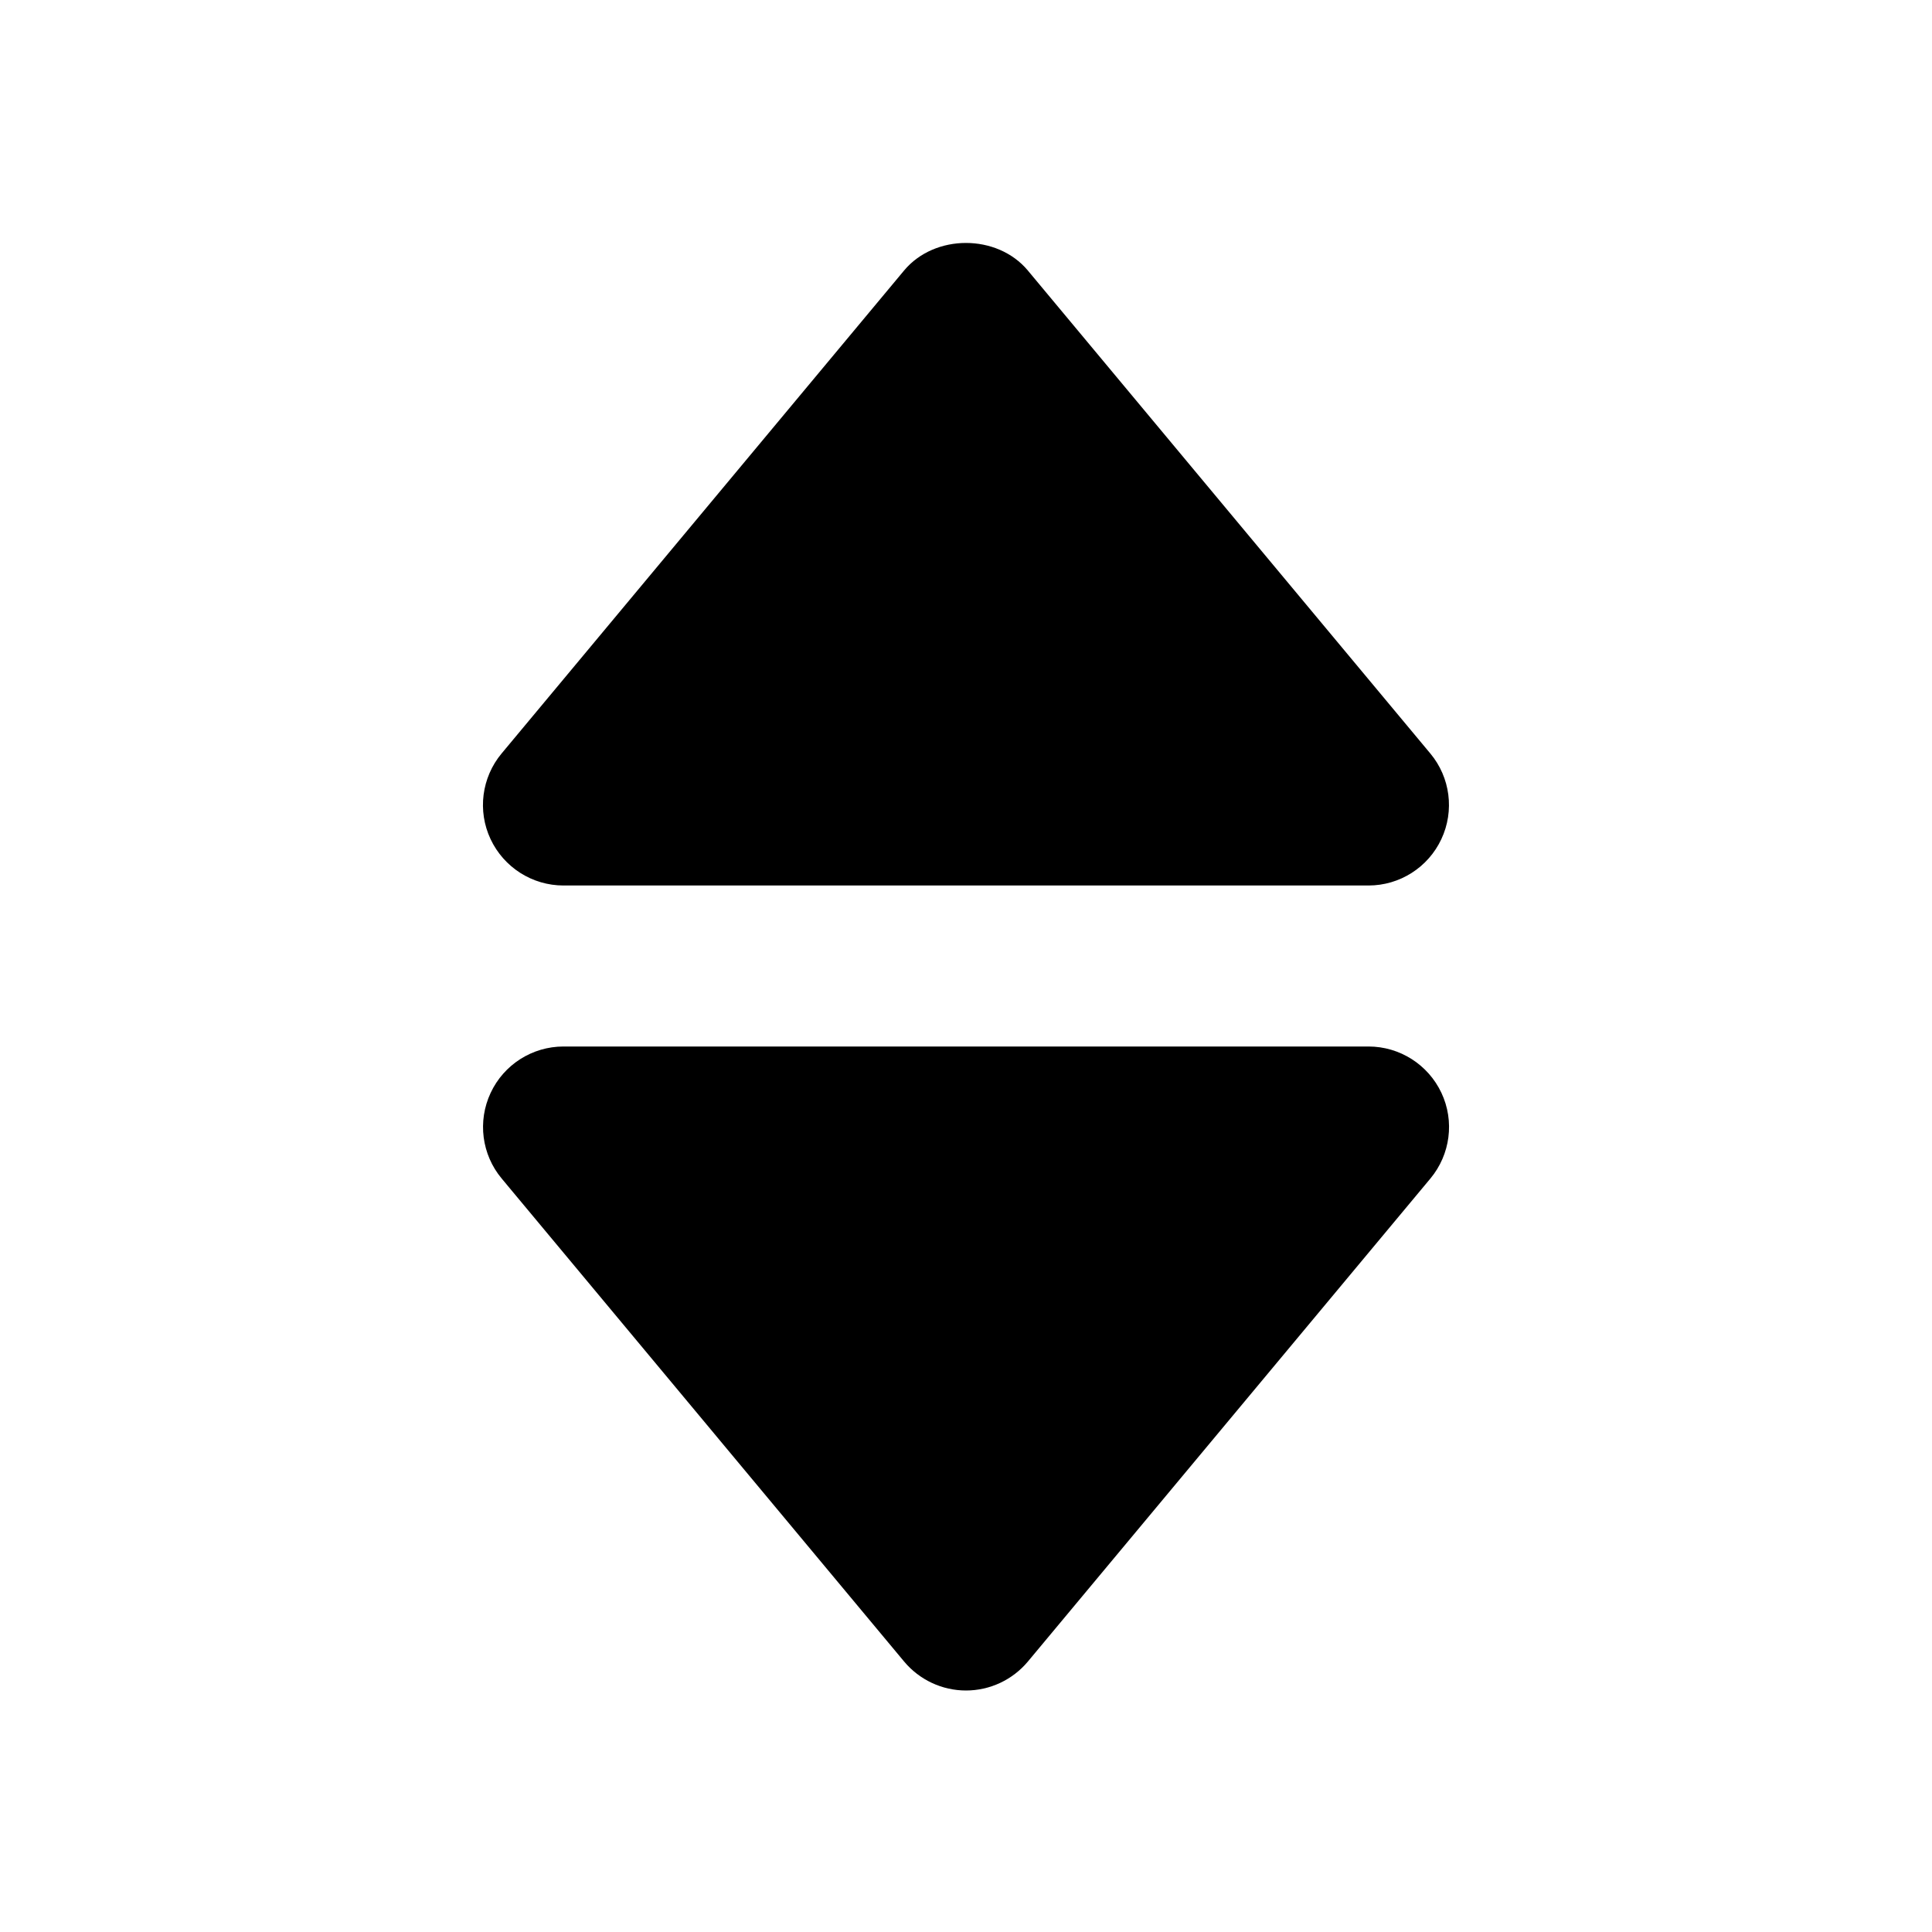
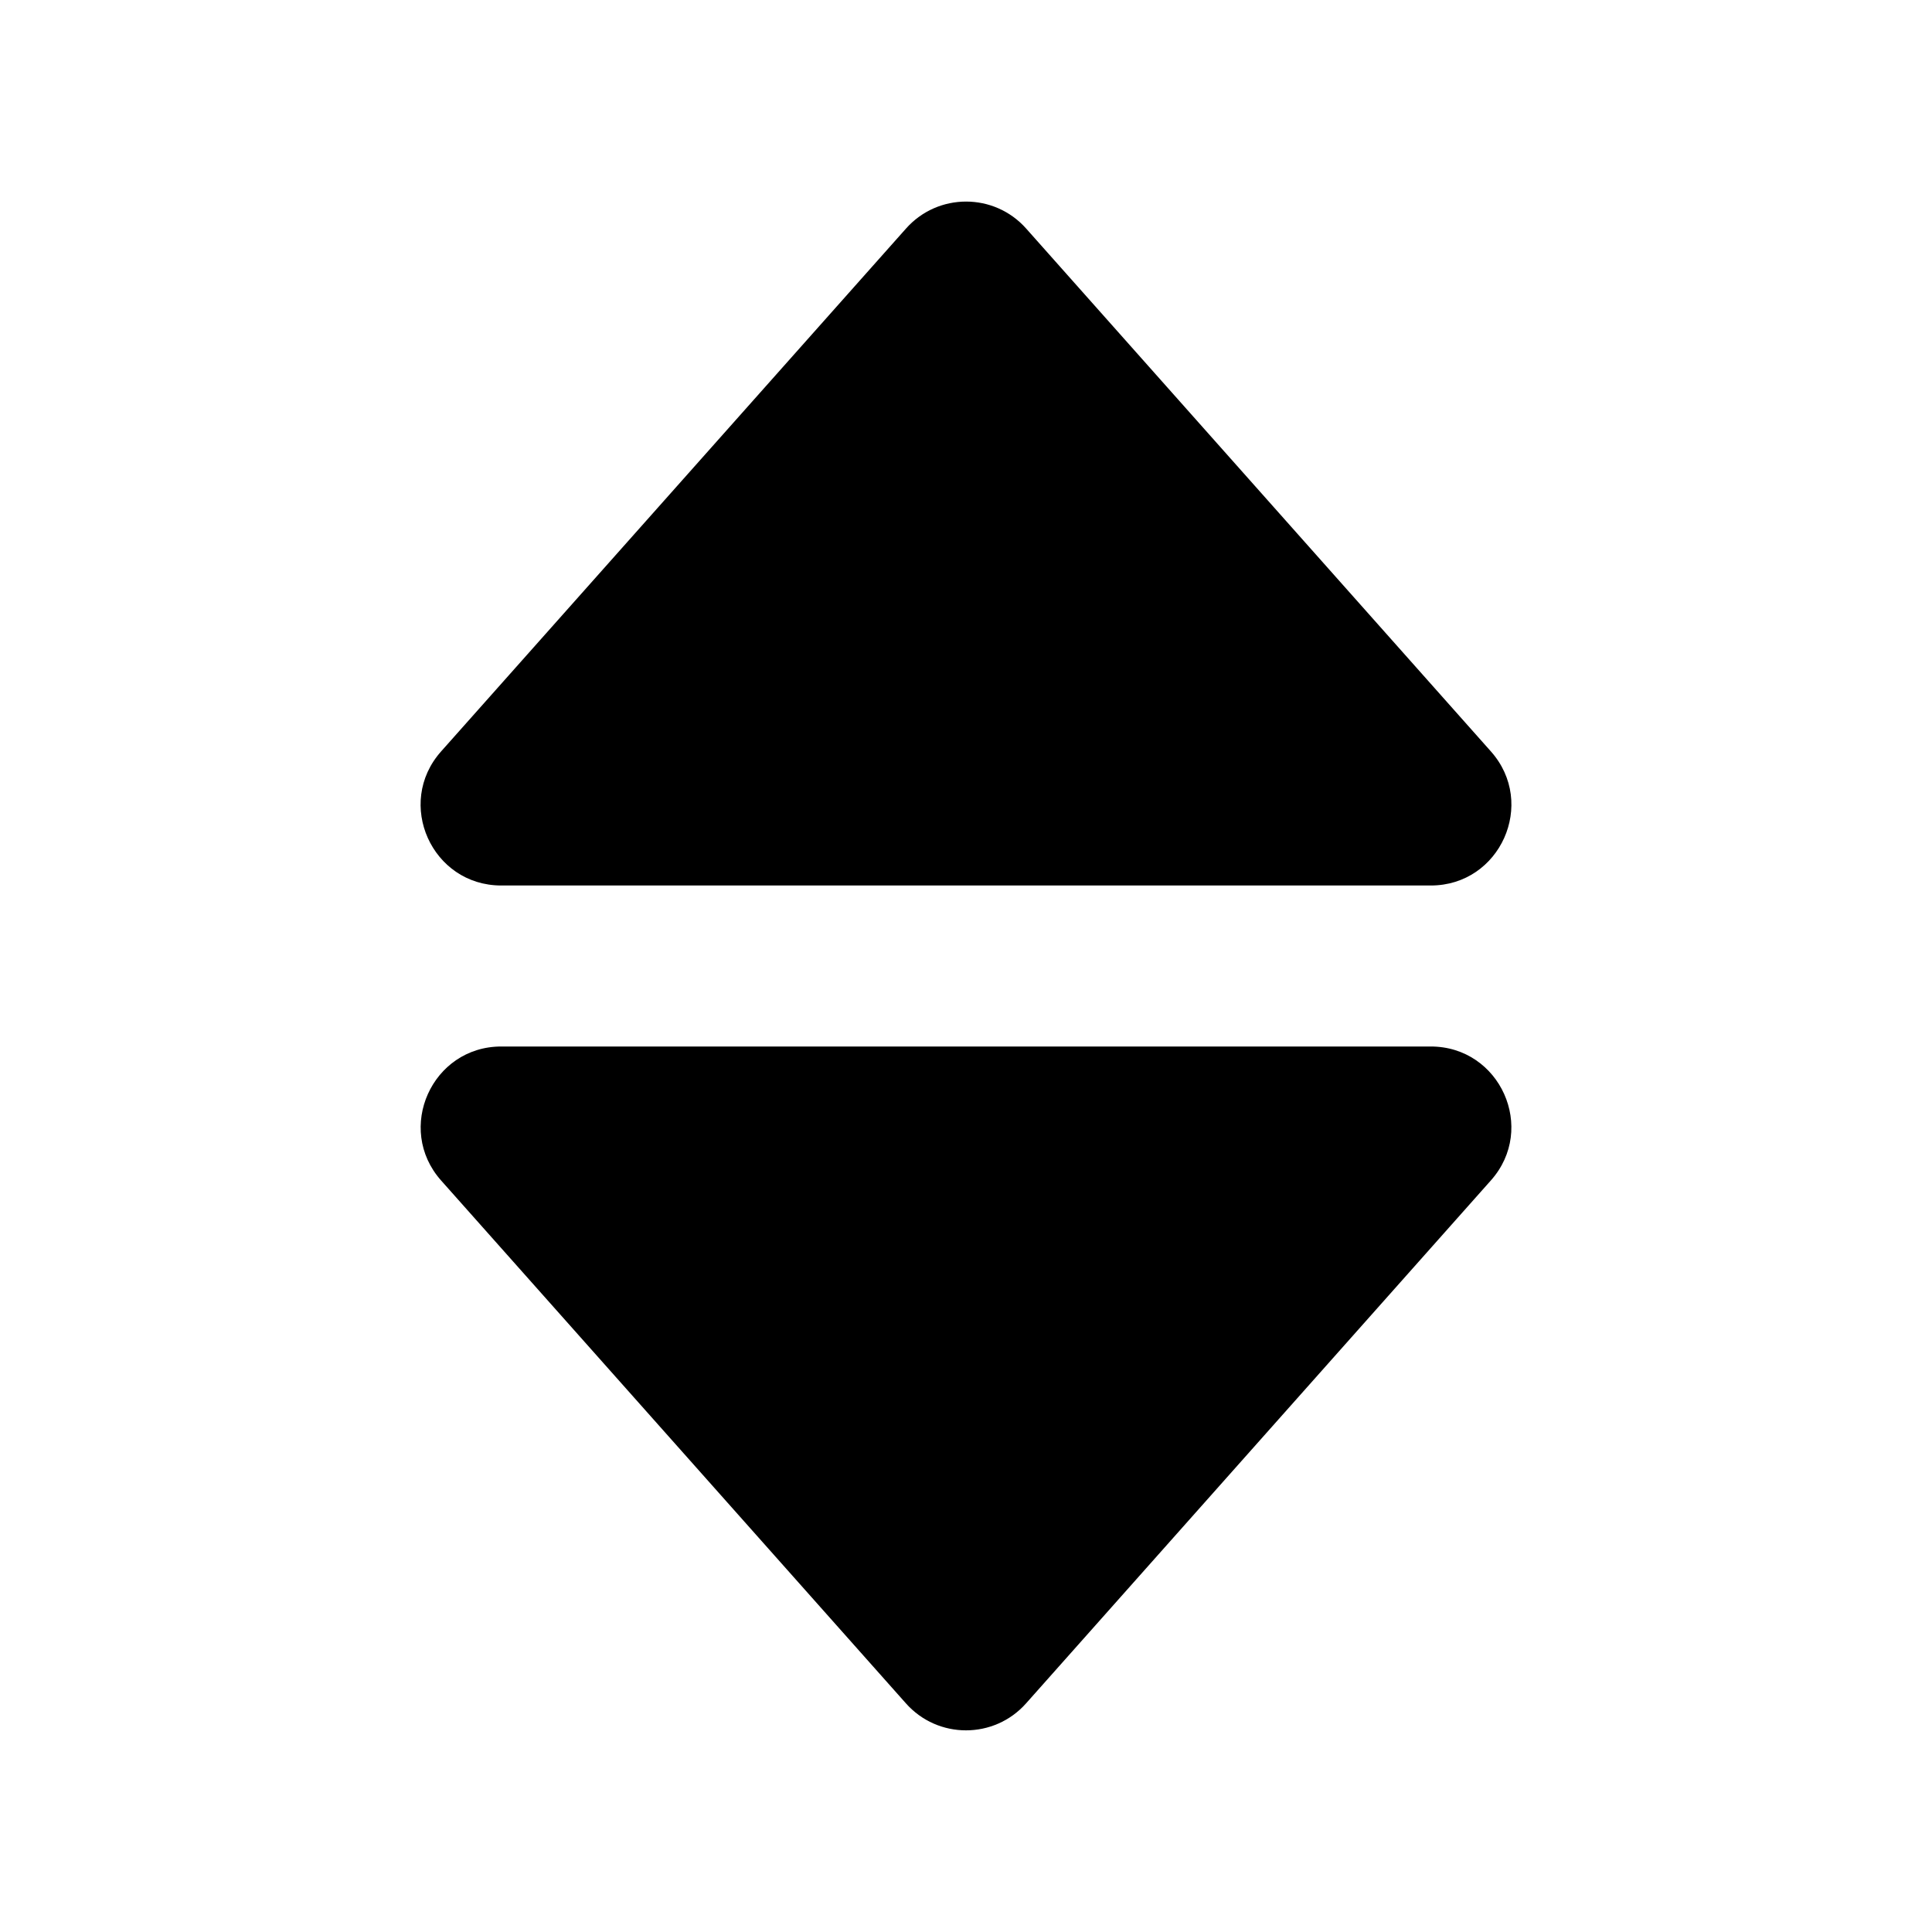
<svg xmlns="http://www.w3.org/2000/svg" width="24" height="24" viewBox="0 0 24 24">
-   <path d="M7 11h10c.388 0 .741-.225.905-.576.165-.352.111-.767-.137-1.064l-5-6c-.381-.456-1.156-.456-1.537 0l-5 6c-.248.298-.302.713-.137 1.064C6.259 10.775 6.612 11 7 11zM11.231 20.64C11.422 20.868 11.703 21 12 21s.578-.132.769-.36l5-6c.248-.298.302-.713.137-1.064C17.741 13.225 17.388 13 17 13H7c-.388 0-.741.225-.905.576-.165.352-.111.767.137 1.064L11.231 20.64z" />
+   <path d="M6.227 11h11.547c.862 0 1.32-1.02.747-1.665l-5.773-6.495c-.397-.448-1.097-.448-1.494 0L5.479 9.335C4.906 9.98 5.364 11 6.227 11zM11.253 21.159c.397.448 1.097.448 1.494 0l5.773-6.495C19.094 14.02 18.636 13 17.773 13H6.227c-.862 0-1.32 1.02-.747 1.665L11.253 21.159z" />
</svg>
